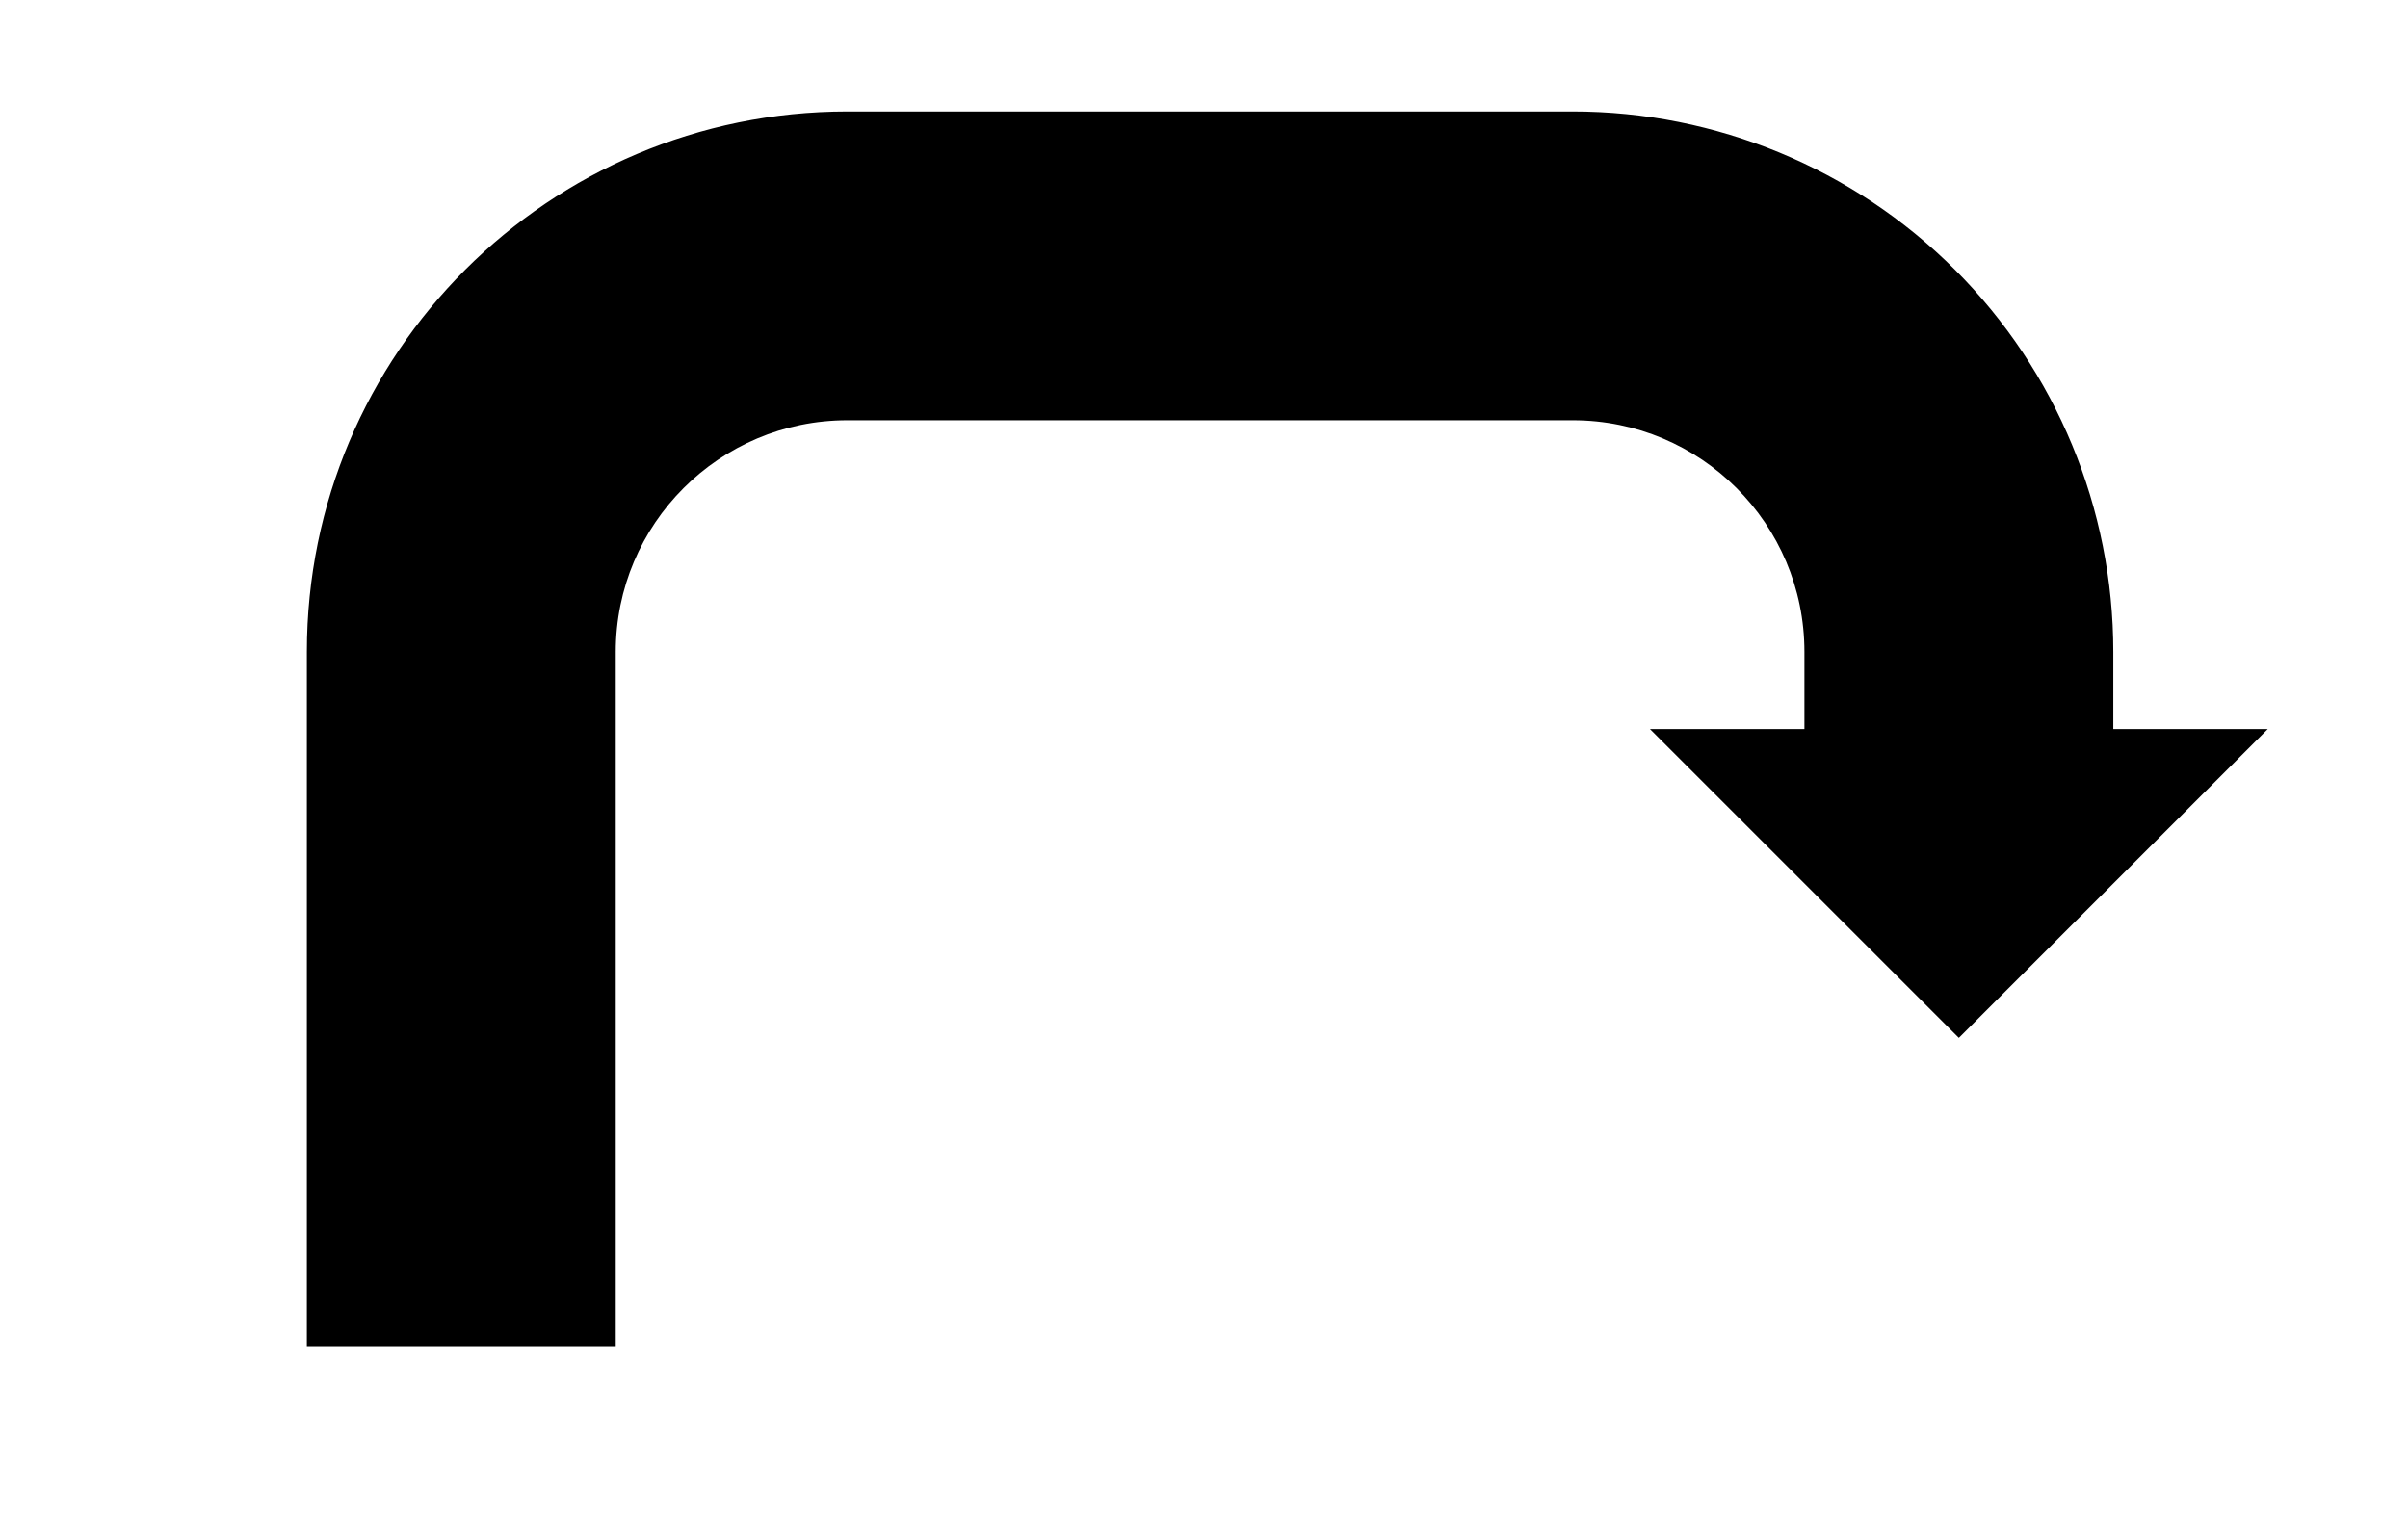
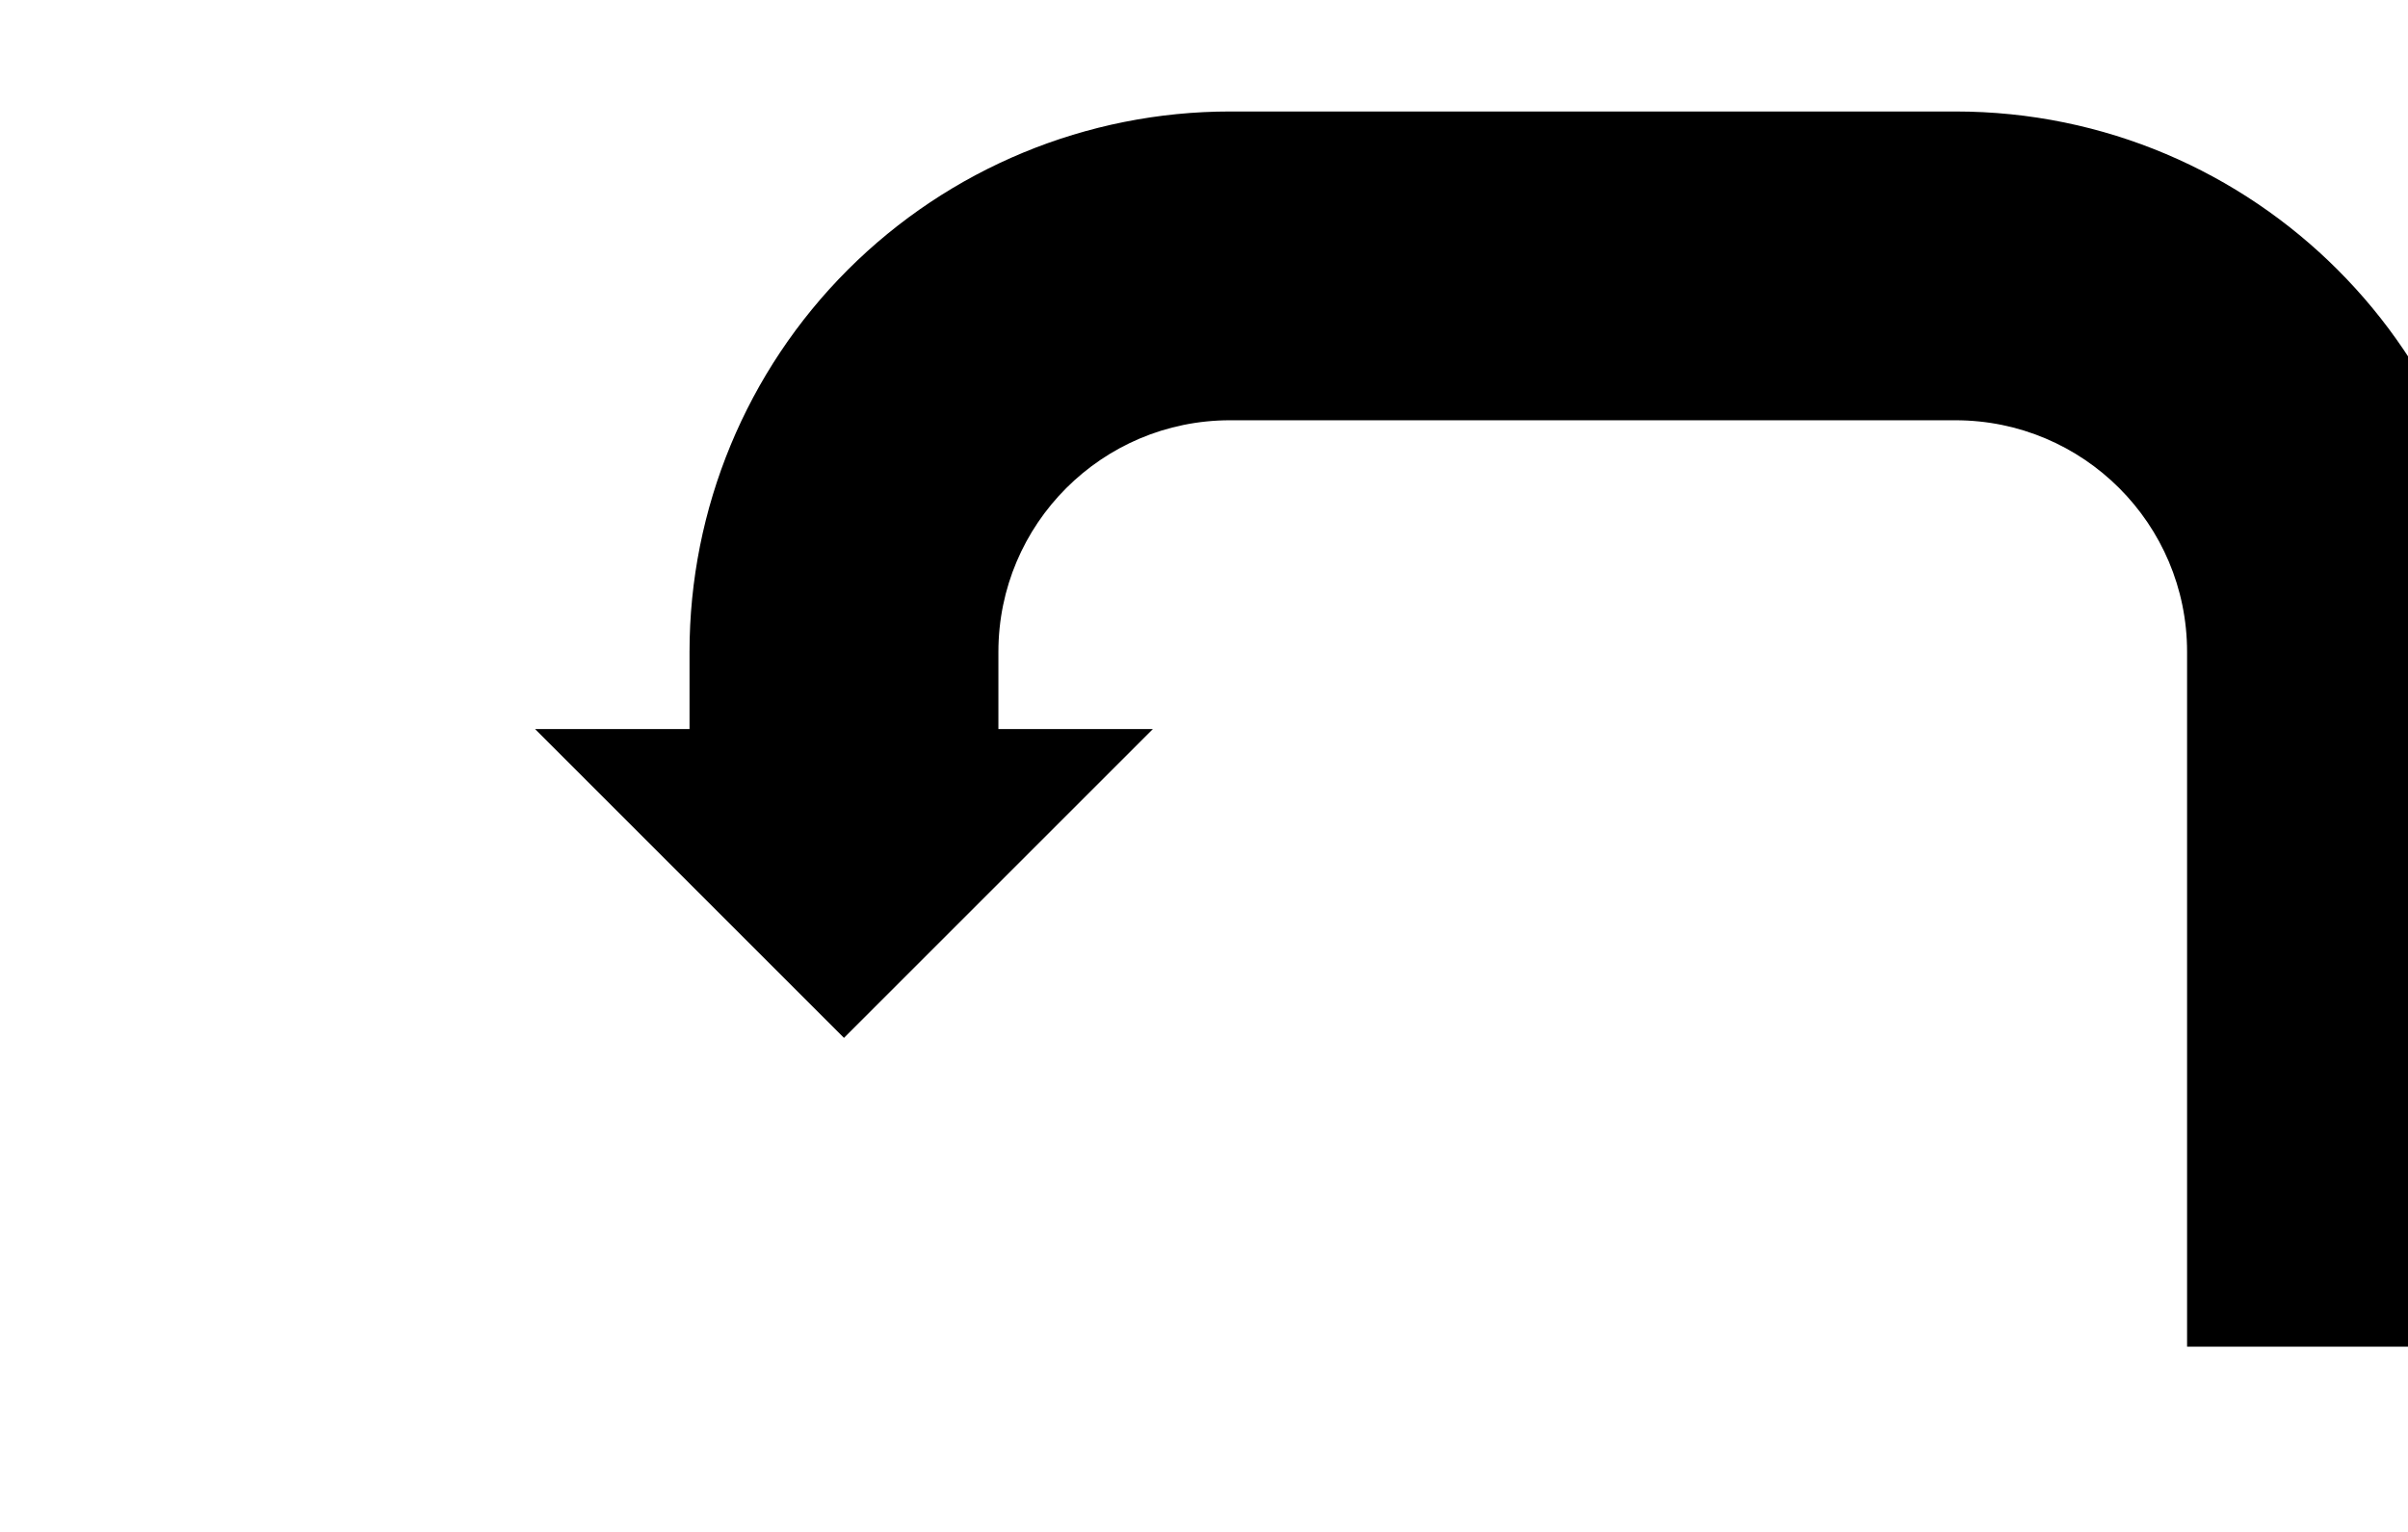
<svg xmlns="http://www.w3.org/2000/svg" id="MoveButtonSVG" viewBox="175 50 110 70">
-   <path stroke="none" d="M189.018 111.535v-31.748c0-13.638 11.055-24.693 24.693-24.693h33.134c6.549 0 12.83 2.602 17.461 7.232 4.631 4.631 7.232 10.912 7.232 17.461v3.528h7.055l-14.11 14.11-14.11-14.11h7.055v-3.528c0-5.845-4.738-10.583-10.583-10.583h-33.134c-5.845 0-10.583 4.738-10.583 10.583v31.748z" />
+   <path stroke="none" d="M289.018 111.535v-31.748c0-13.638-11.055-24.693-24.693-24.693h-33.134c-6.549 0-12.83 2.602-17.461 7.232-4.631 4.631-7.232 10.912-7.232 17.461v3.528h-7.055l14.11 14.11 14.11-14.11h-7.055v-3.528c0-5.845 4.738-10.583 10.583-10.583h33.134c5.845 0 10.583 4.738 10.583 10.583v31.748z" />
</svg>
